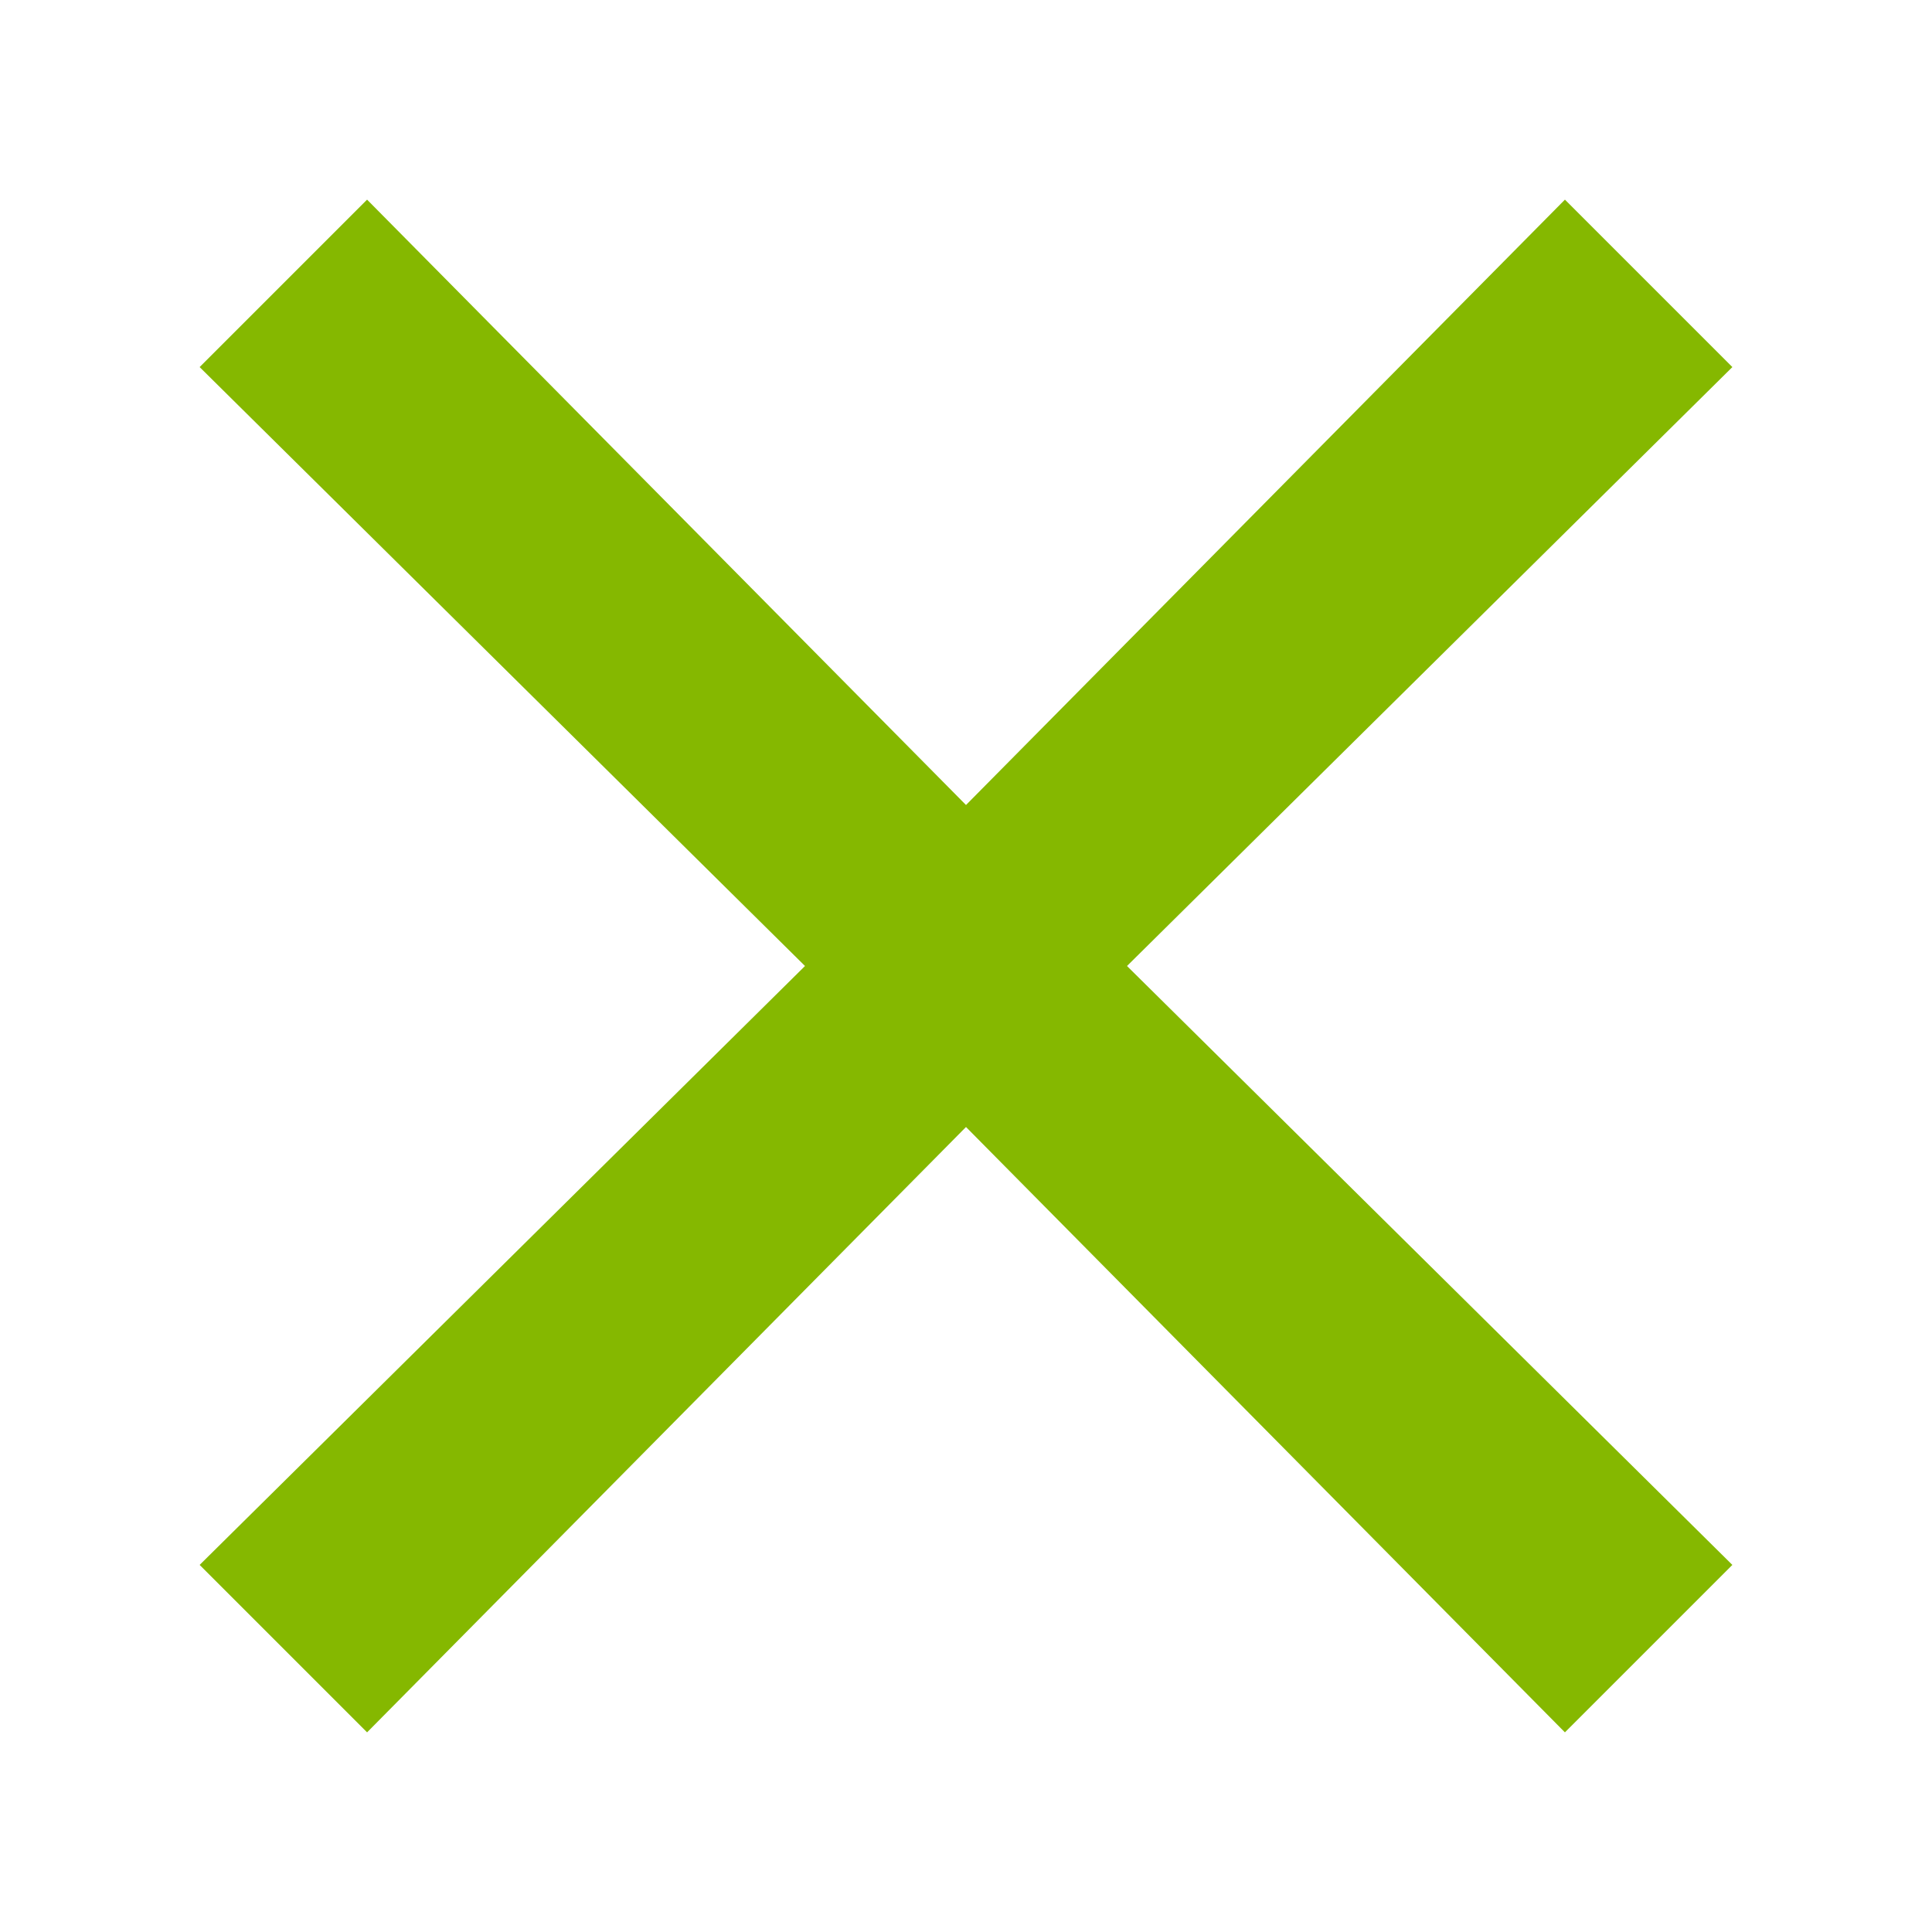
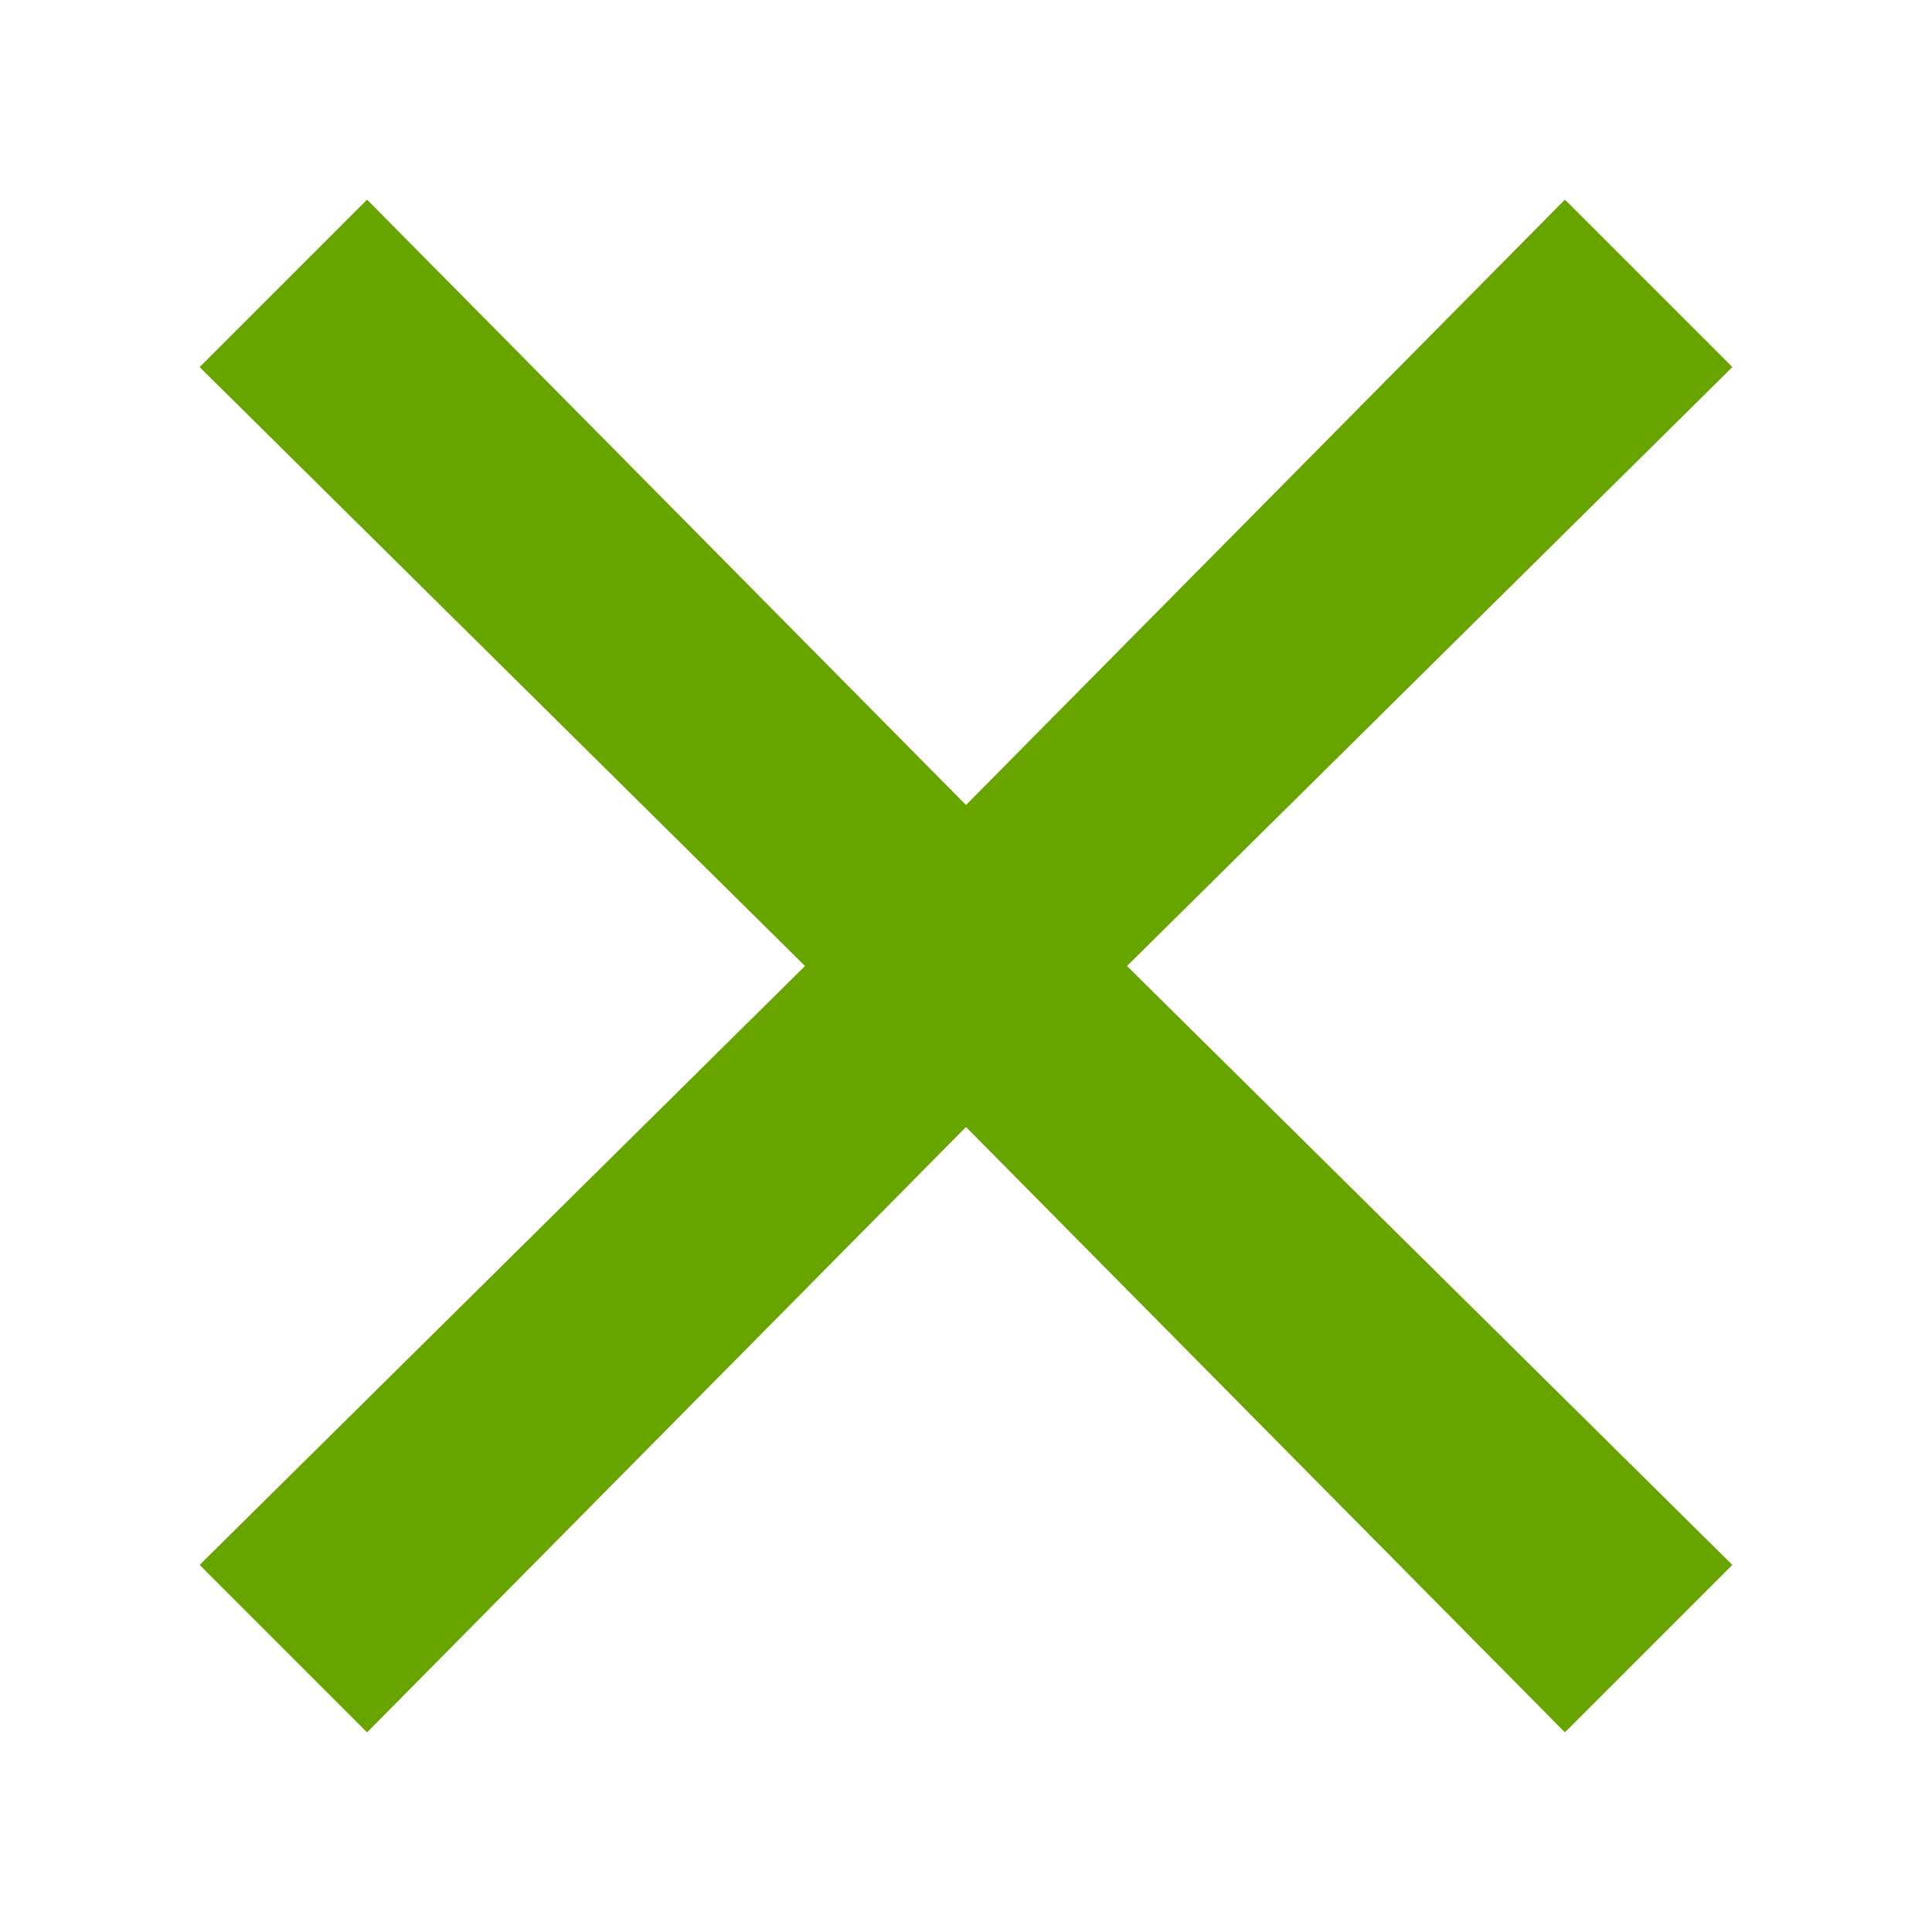
<svg xmlns="http://www.w3.org/2000/svg" version="1.1" id="Layer_1" x="0px" y="0px" viewBox="0 0 30 30" enable-background="new 0 0 30 30" xml:space="preserve">
-   <polygon fill="#85B800" points="26.9,24.3 17.5,15 26.9,5.7 24.3,3.1 15,12.5 5.7,3.1 3.1,5.7 12.5,15 3.1,24.3 5.7,26.9 15,17.5   24.3,26.9 " />
+   <polygon fill="#67a400" points="26.9,24.3 17.5,15 26.9,5.7 24.3,3.1 15,12.5 5.7,3.1 3.1,5.7 12.5,15 3.1,24.3 5.7,26.9 15,17.5   24.3,26.9 " />
</svg>
